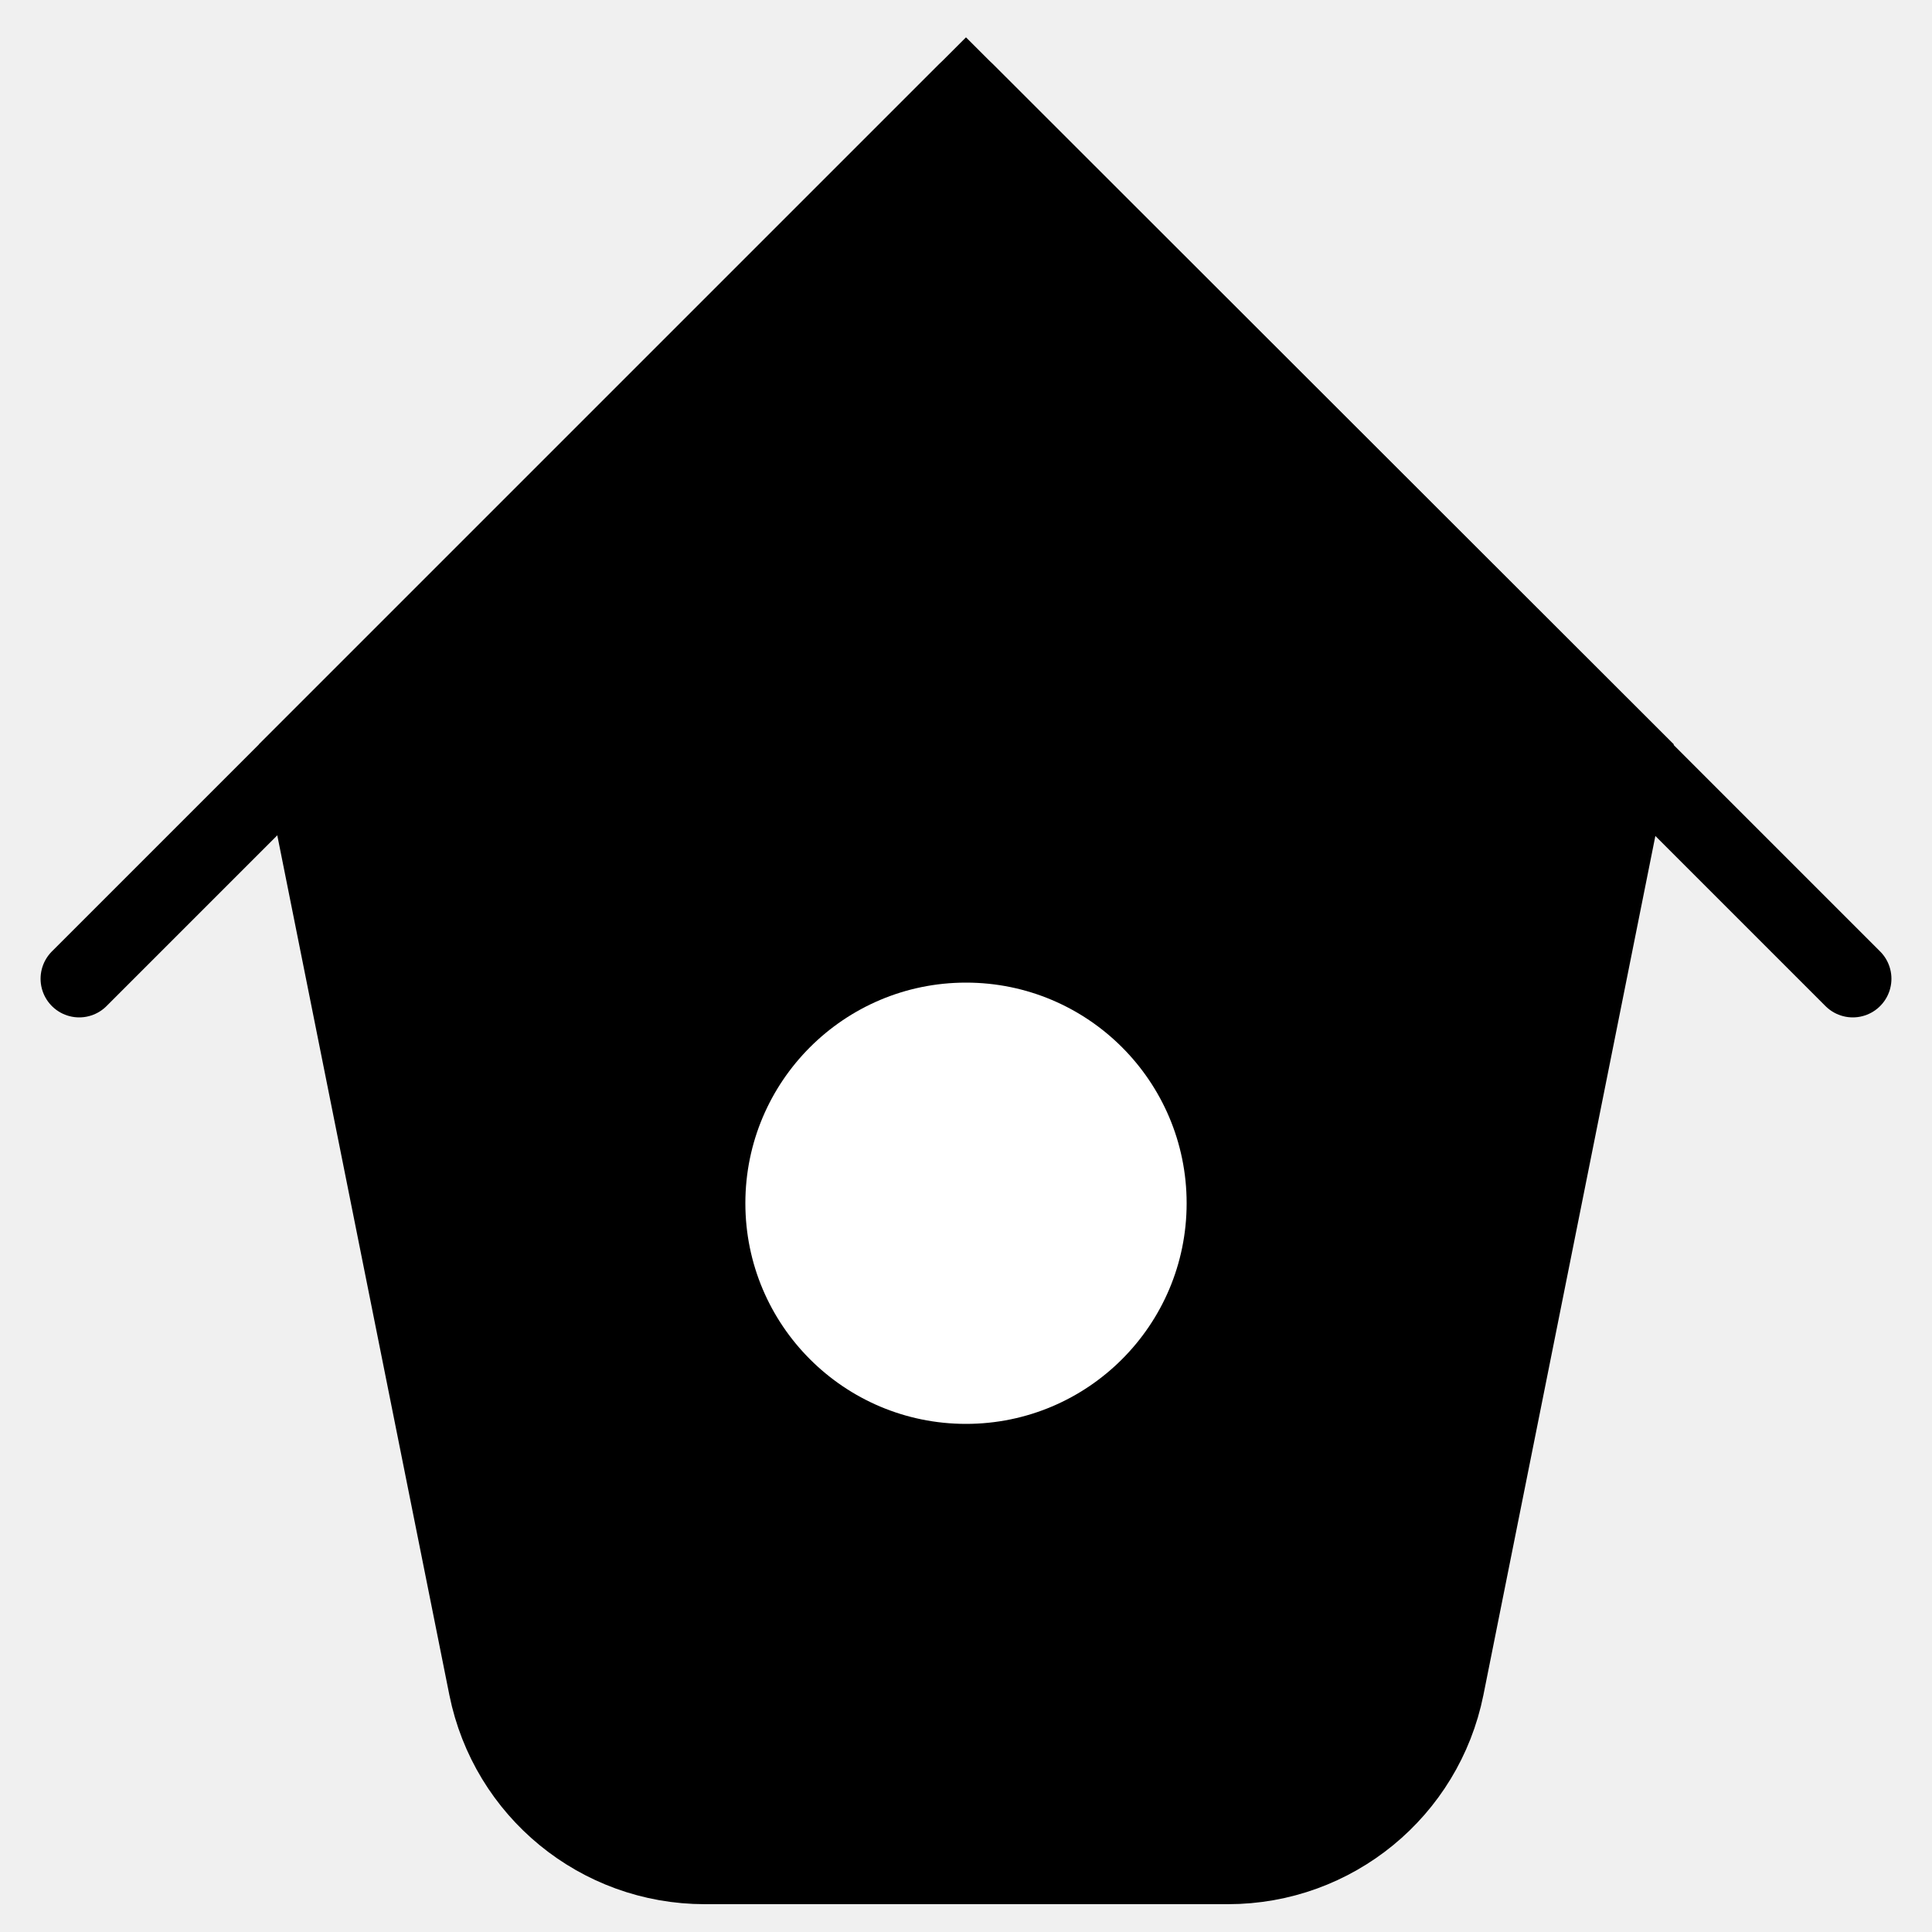
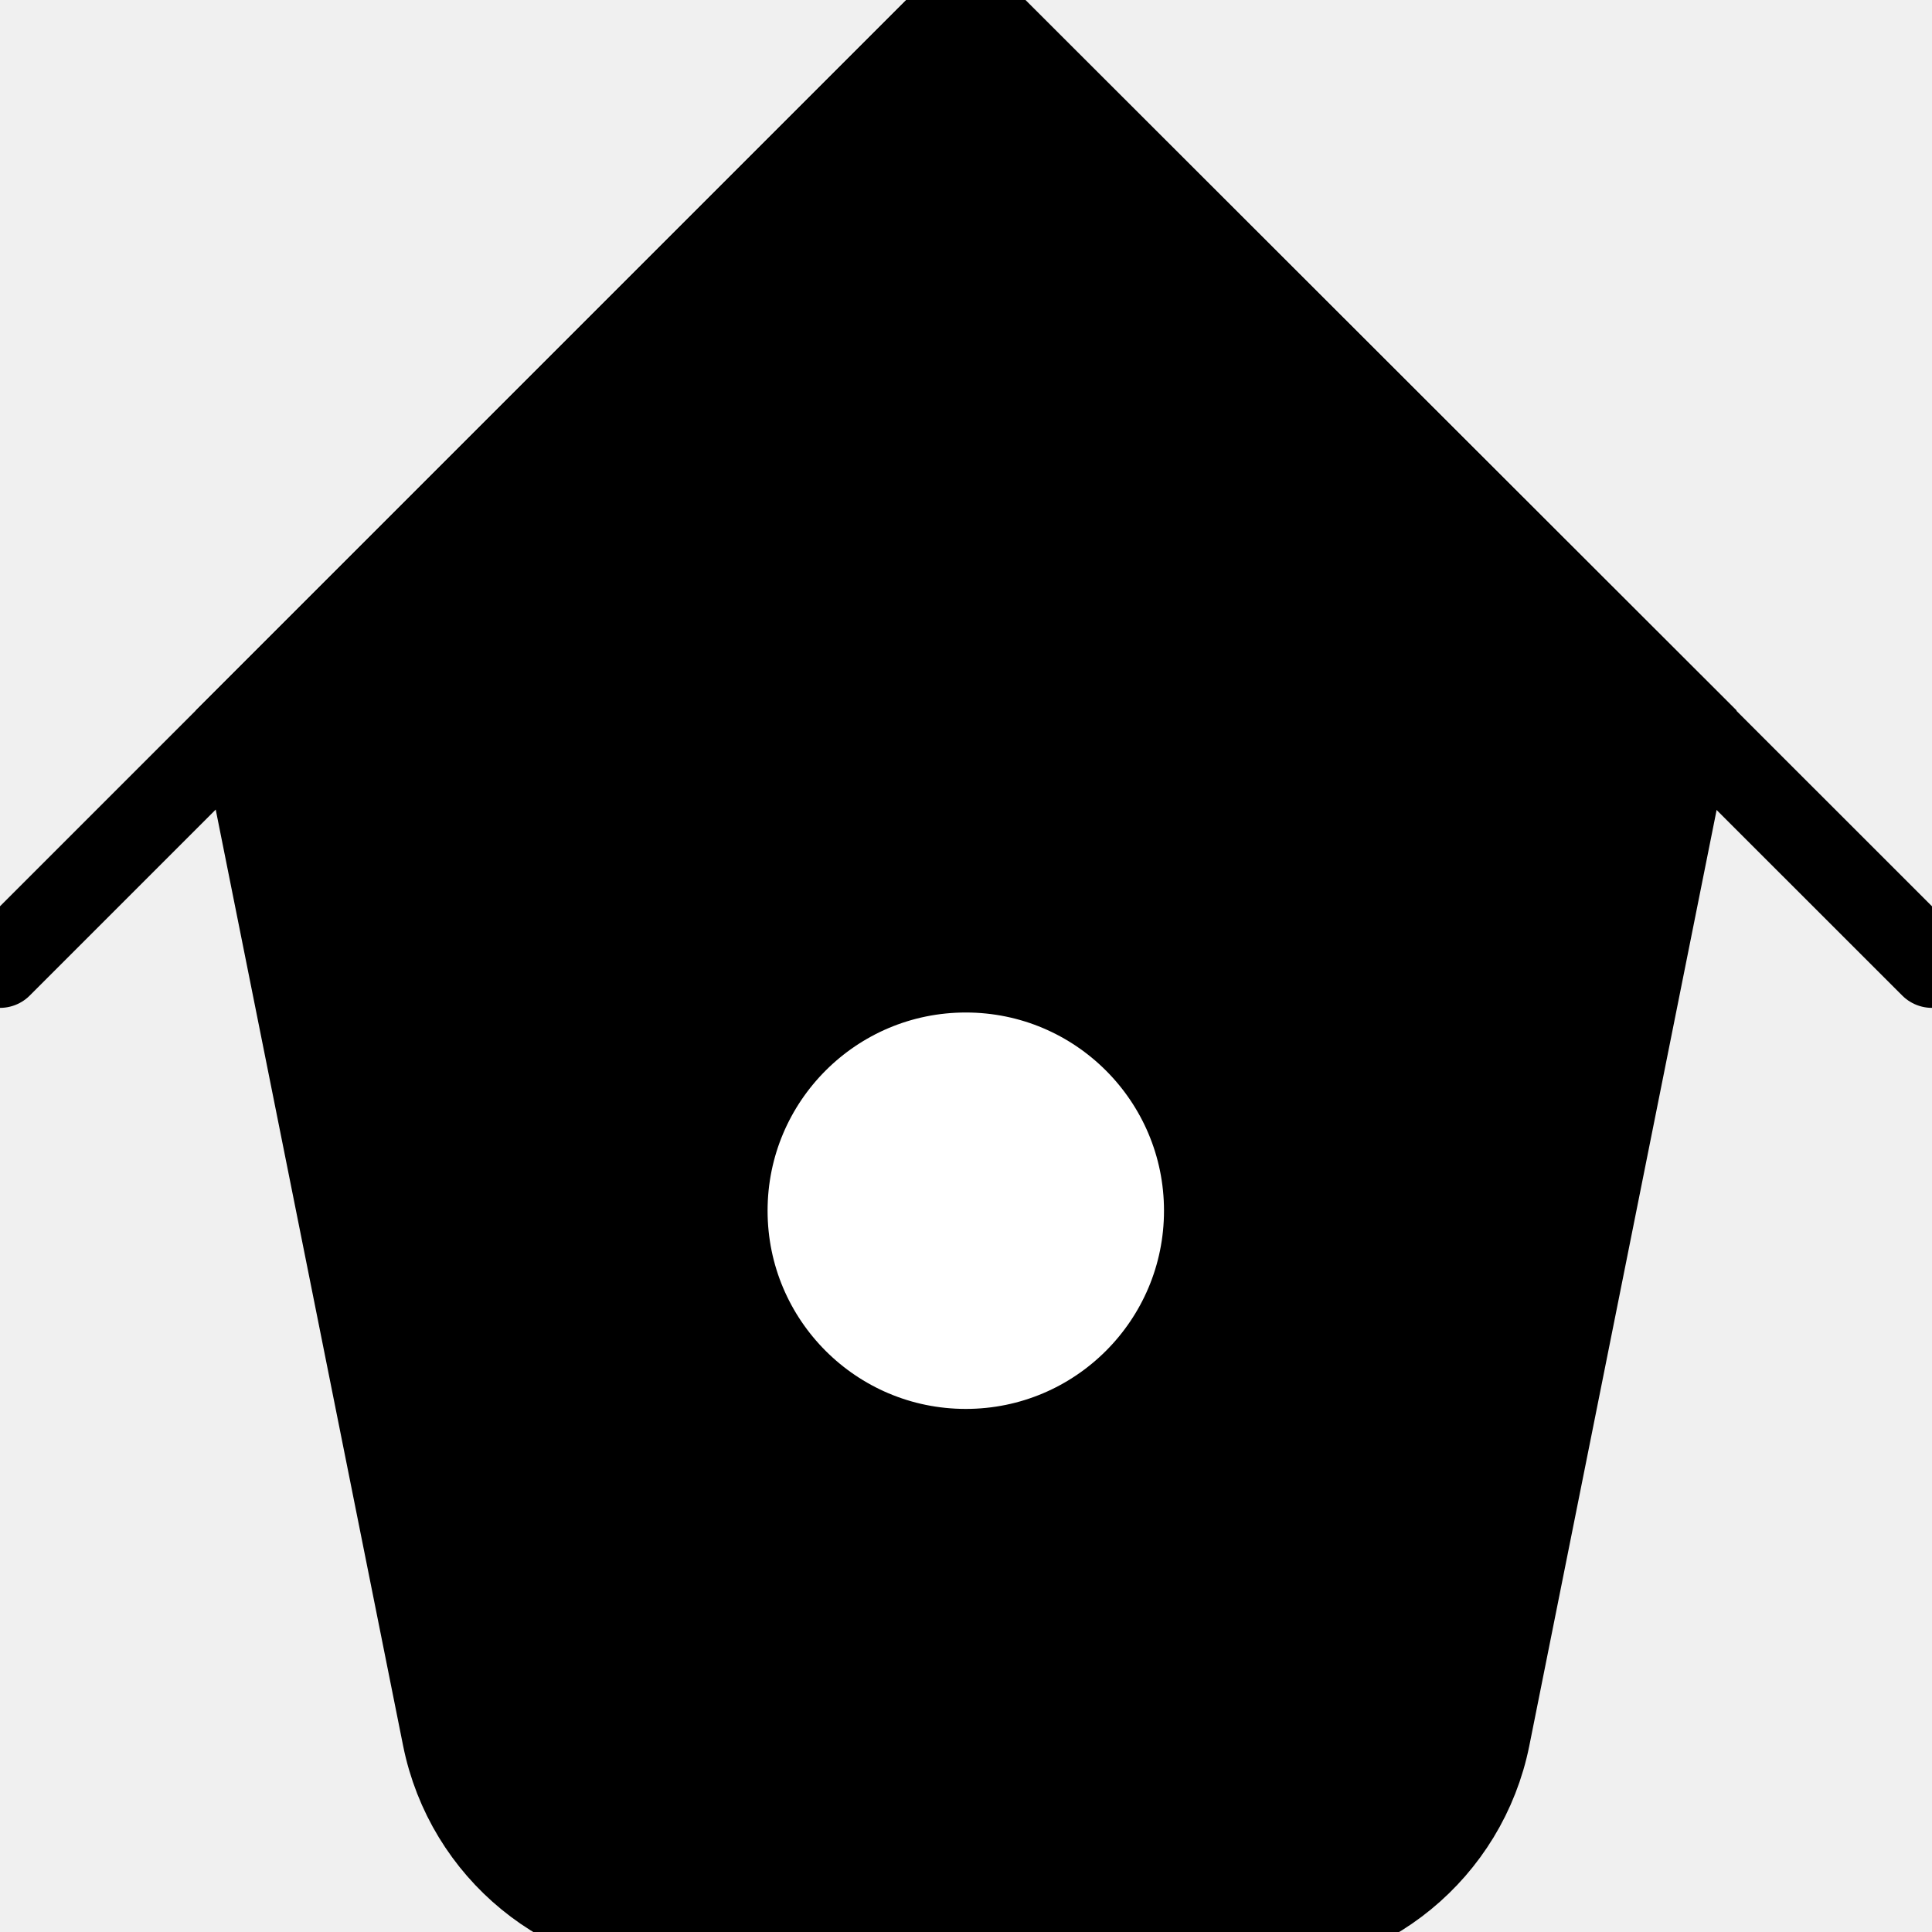
- <svg xmlns="http://www.w3.org/2000/svg" id="_レイヤー_1" viewBox="0 0 50 50">
+ <svg xmlns="http://www.w3.org/2000/svg" id="_レイヤー_1" viewBox="0 0 45.91 45.9">
  <defs>
-     <style>.cls-1{fill:#fff;}.cls-2{fill:none;stroke-linecap:round;stroke-linejoin:round;}.cls-2,.cls-3{stroke:#000;stroke-width:2px;}.cls-3{stroke-miterlimit:10;}</style>
+     <style>.cls-1{fill:#fff;}.cls-1,.cls-2,.cls-3{stroke:#000;stroke-width:2px;}.cls-1,.cls-3{stroke-miterlimit:10;}.cls-2{fill:none;stroke-linecap:round;stroke-linejoin:round;}</style>
  </defs>
-   <polyline class="cls-2" points="47.95 25.33 25 2.38 2.05 25.33" />
-   <path class="cls-3" d="M7.79,19.59l4.82,24.08c.54,2.68,2.89,4.61,5.63,4.61h13.54c2.74,0,5.09-1.93,5.63-4.61l4.82-24.08L25,2.38,7.79,19.59Z" />
-   <circle class="cls-1" cx="25" cy="31.14" r="5.71" />
+   <polyline class="cls-2" points="45.91 22.95 22.95 0 0 22.95" />
+   <path class="cls-3" d="M5.74,17.21l4.82,24.08c.54,2.68,2.89,4.61,5.63,4.61h13.54c2.74,0,5.09-1.93,5.63-4.61l4.82-24.08L22.95,0,5.74,17.21Z" />
+   <circle class="cls-1" cx="22.95" cy="28.77" r="5.71" />
</svg>
